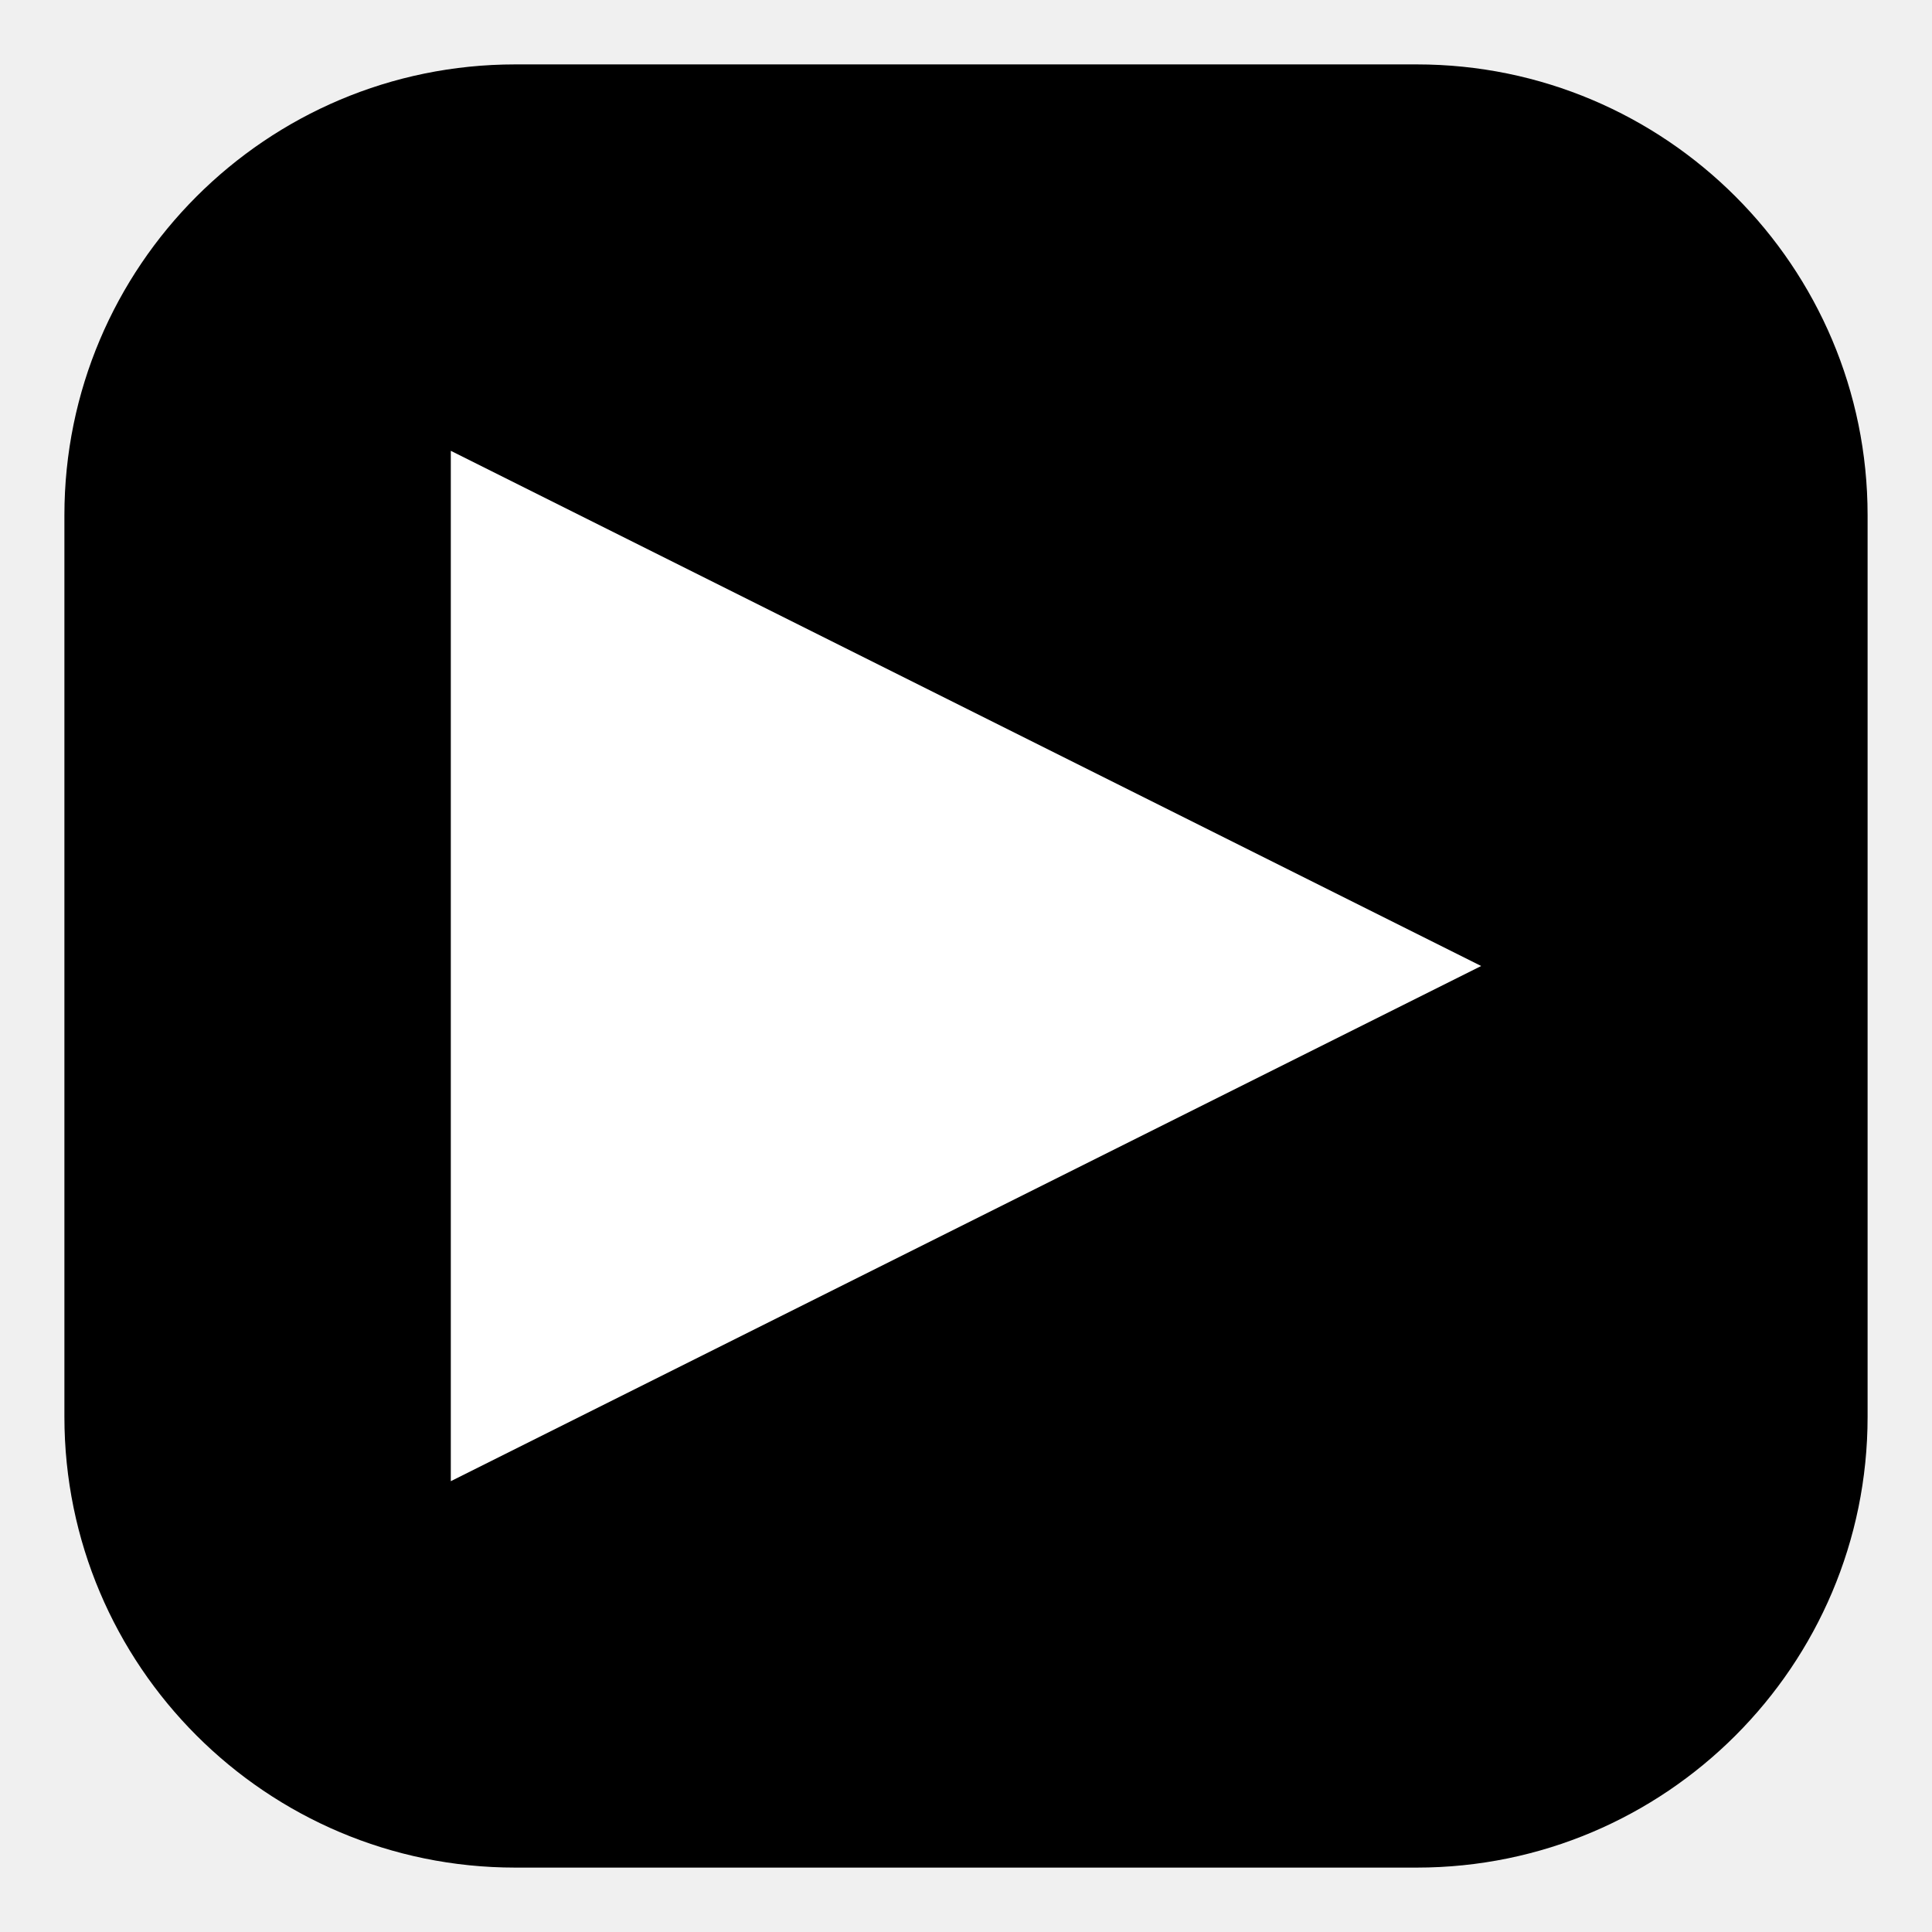
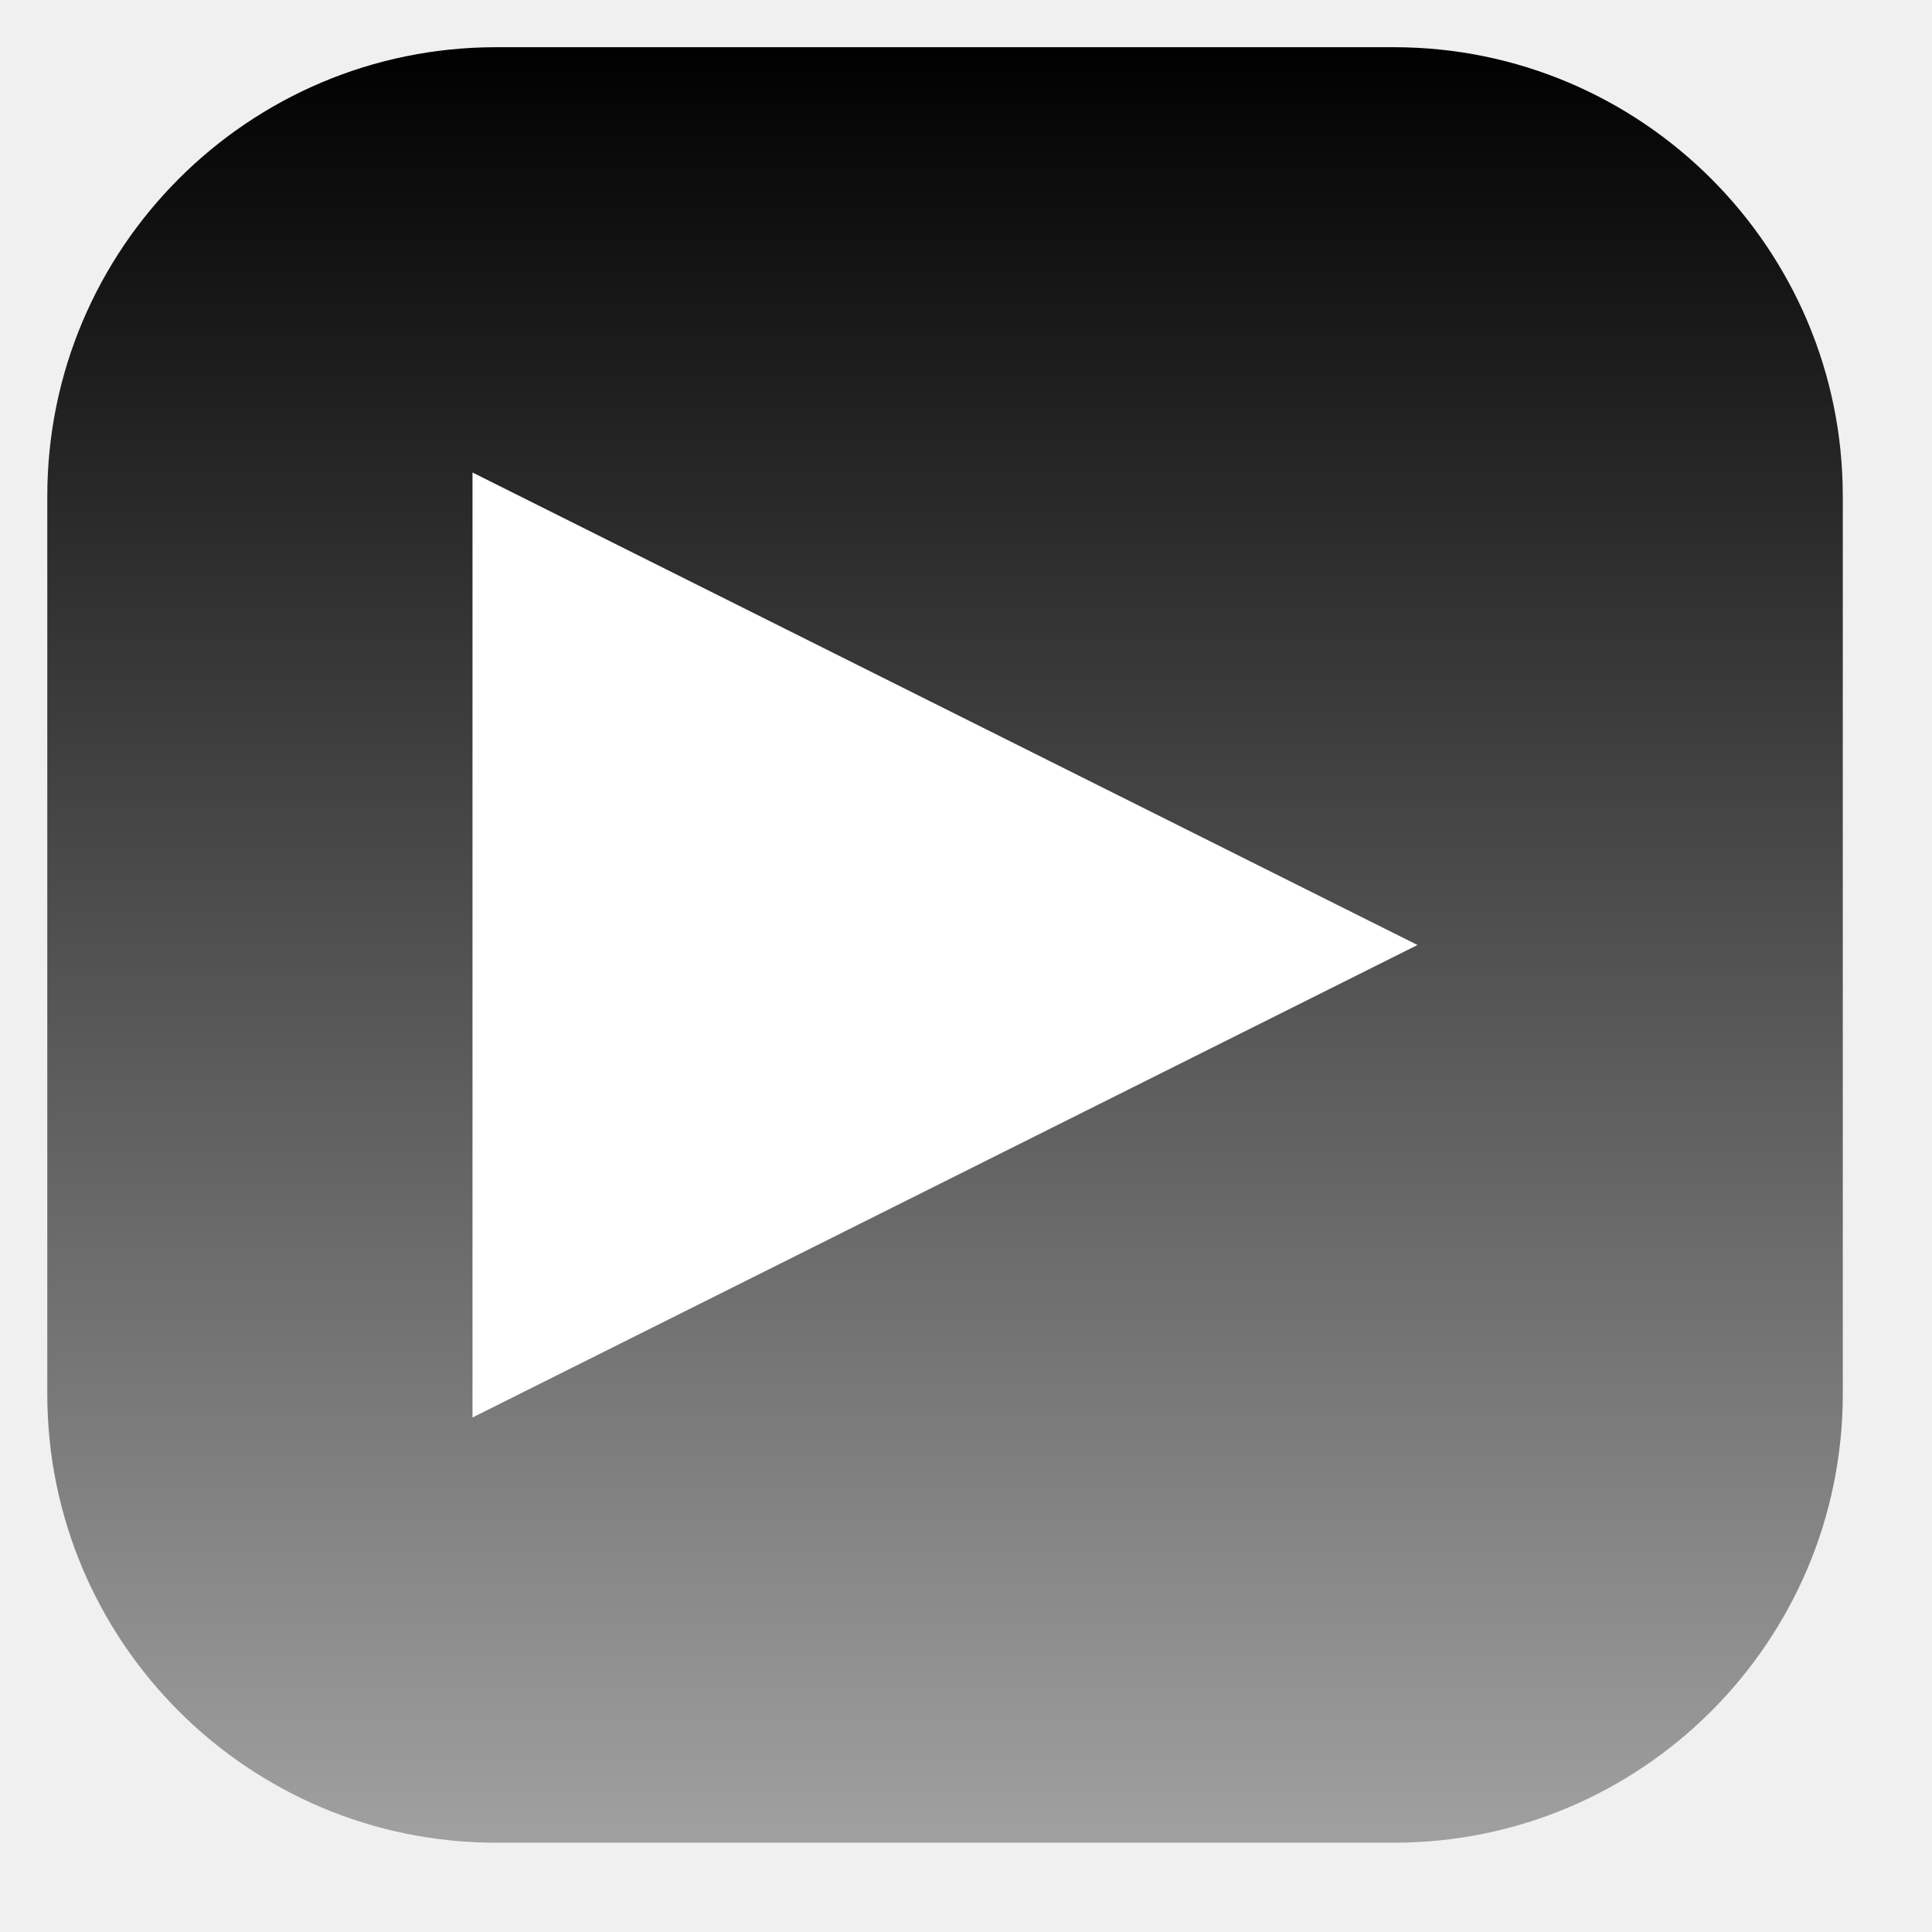
- <svg xmlns="http://www.w3.org/2000/svg" width="100%" height="100%" viewBox="0 0 125 125" version="1.1" xml:space="preserve" style="fill-rule:evenodd;clip-rule:evenodd;stroke-linejoin:round;stroke-miterlimit:2;">
-   <g>
-     <path d="M120.833,33.333c0,-16.097 -13.069,-29.166 -29.166,-29.166l-58.334,-0c-16.097,-0 -29.166,13.069 -29.166,29.166l-0,58.334c-0,16.097 13.069,29.166 29.166,29.166l58.334,0c16.097,0 29.166,-13.069 29.166,-29.166l0,-58.334Z" />
-     <path d="M95.833,62.5l-66.666,33.333l-0,-66.666l66.666,33.333Z" style="fill:#fff;" />
-   </g>
+ <svg xmlns="http://www.w3.org/2000/svg" width="100%" height="100%" viewBox="0 0 23 23" version="1.1" xml:space="preserve" style="fill-rule:evenodd;clip-rule:evenodd;stroke-linejoin:round;stroke-miterlimit:2;">
+   <rect id="Artboard4" x="0" y="0" width="22.5" height="22.5" style="fill:none;" />
+   <path d="M21.938,5.906c-0,-2.949 -2.395,-5.344 -5.344,-5.344l-10.688,0c-2.949,0 -5.343,2.395 -5.343,5.344l-0,10.688c-0,2.949 2.394,5.343 5.343,5.343l10.688,0c2.949,0 5.344,-2.394 5.344,-5.343l-0,-10.688Z" style="fill:url(#_Linear1);" />
+   <path d="M16.875,11.25l-11.25,5.625l0,-11.25l11.25,5.625Z" style="fill:#fff;" />
+   <defs>
+     <linearGradient id="_Linear1" x1="0" y1="0" x2="1" y2="0" gradientUnits="userSpaceOnUse" gradientTransform="matrix(1.30884e-15,21.375,-21.375,1.30884e-15,11.25,0.5625)">
+       <stop offset="0" style="stop-color:#000;stop-opacity:1" />
+       <stop offset="1" style="stop-color:#a1a1a1;stop-opacity:1" />
+     </linearGradient>
+   </defs>
</svg>
